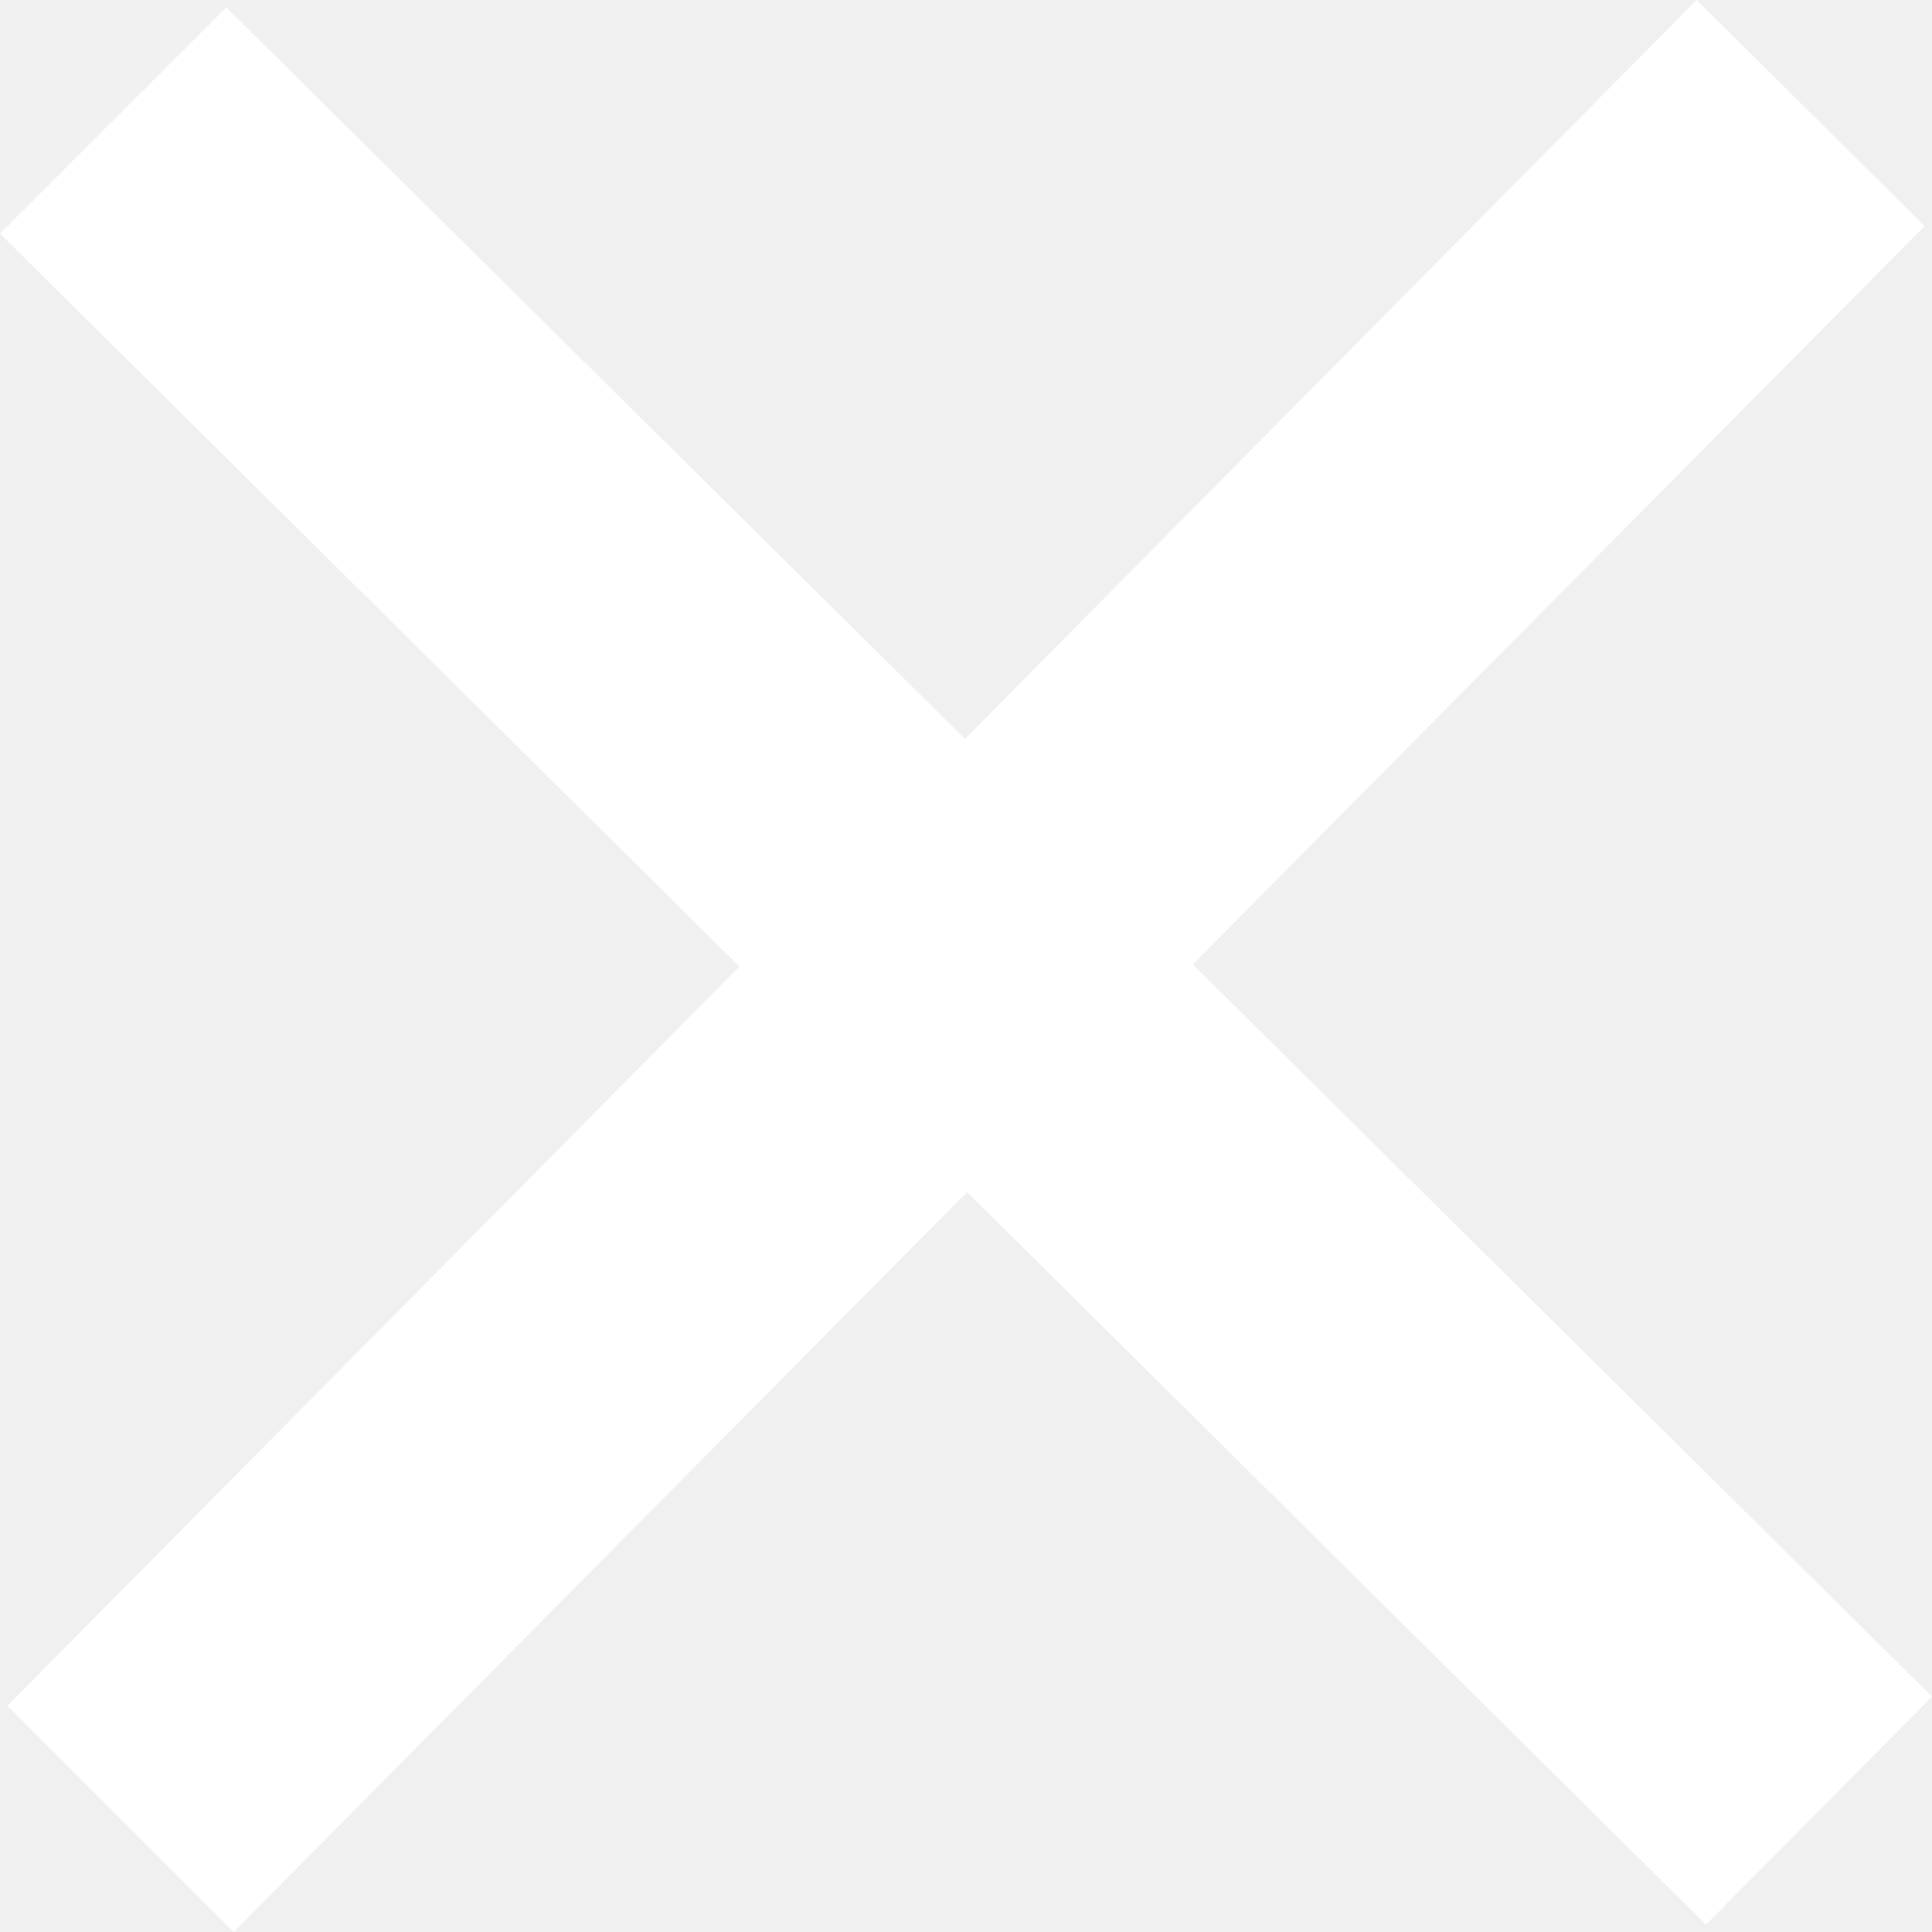
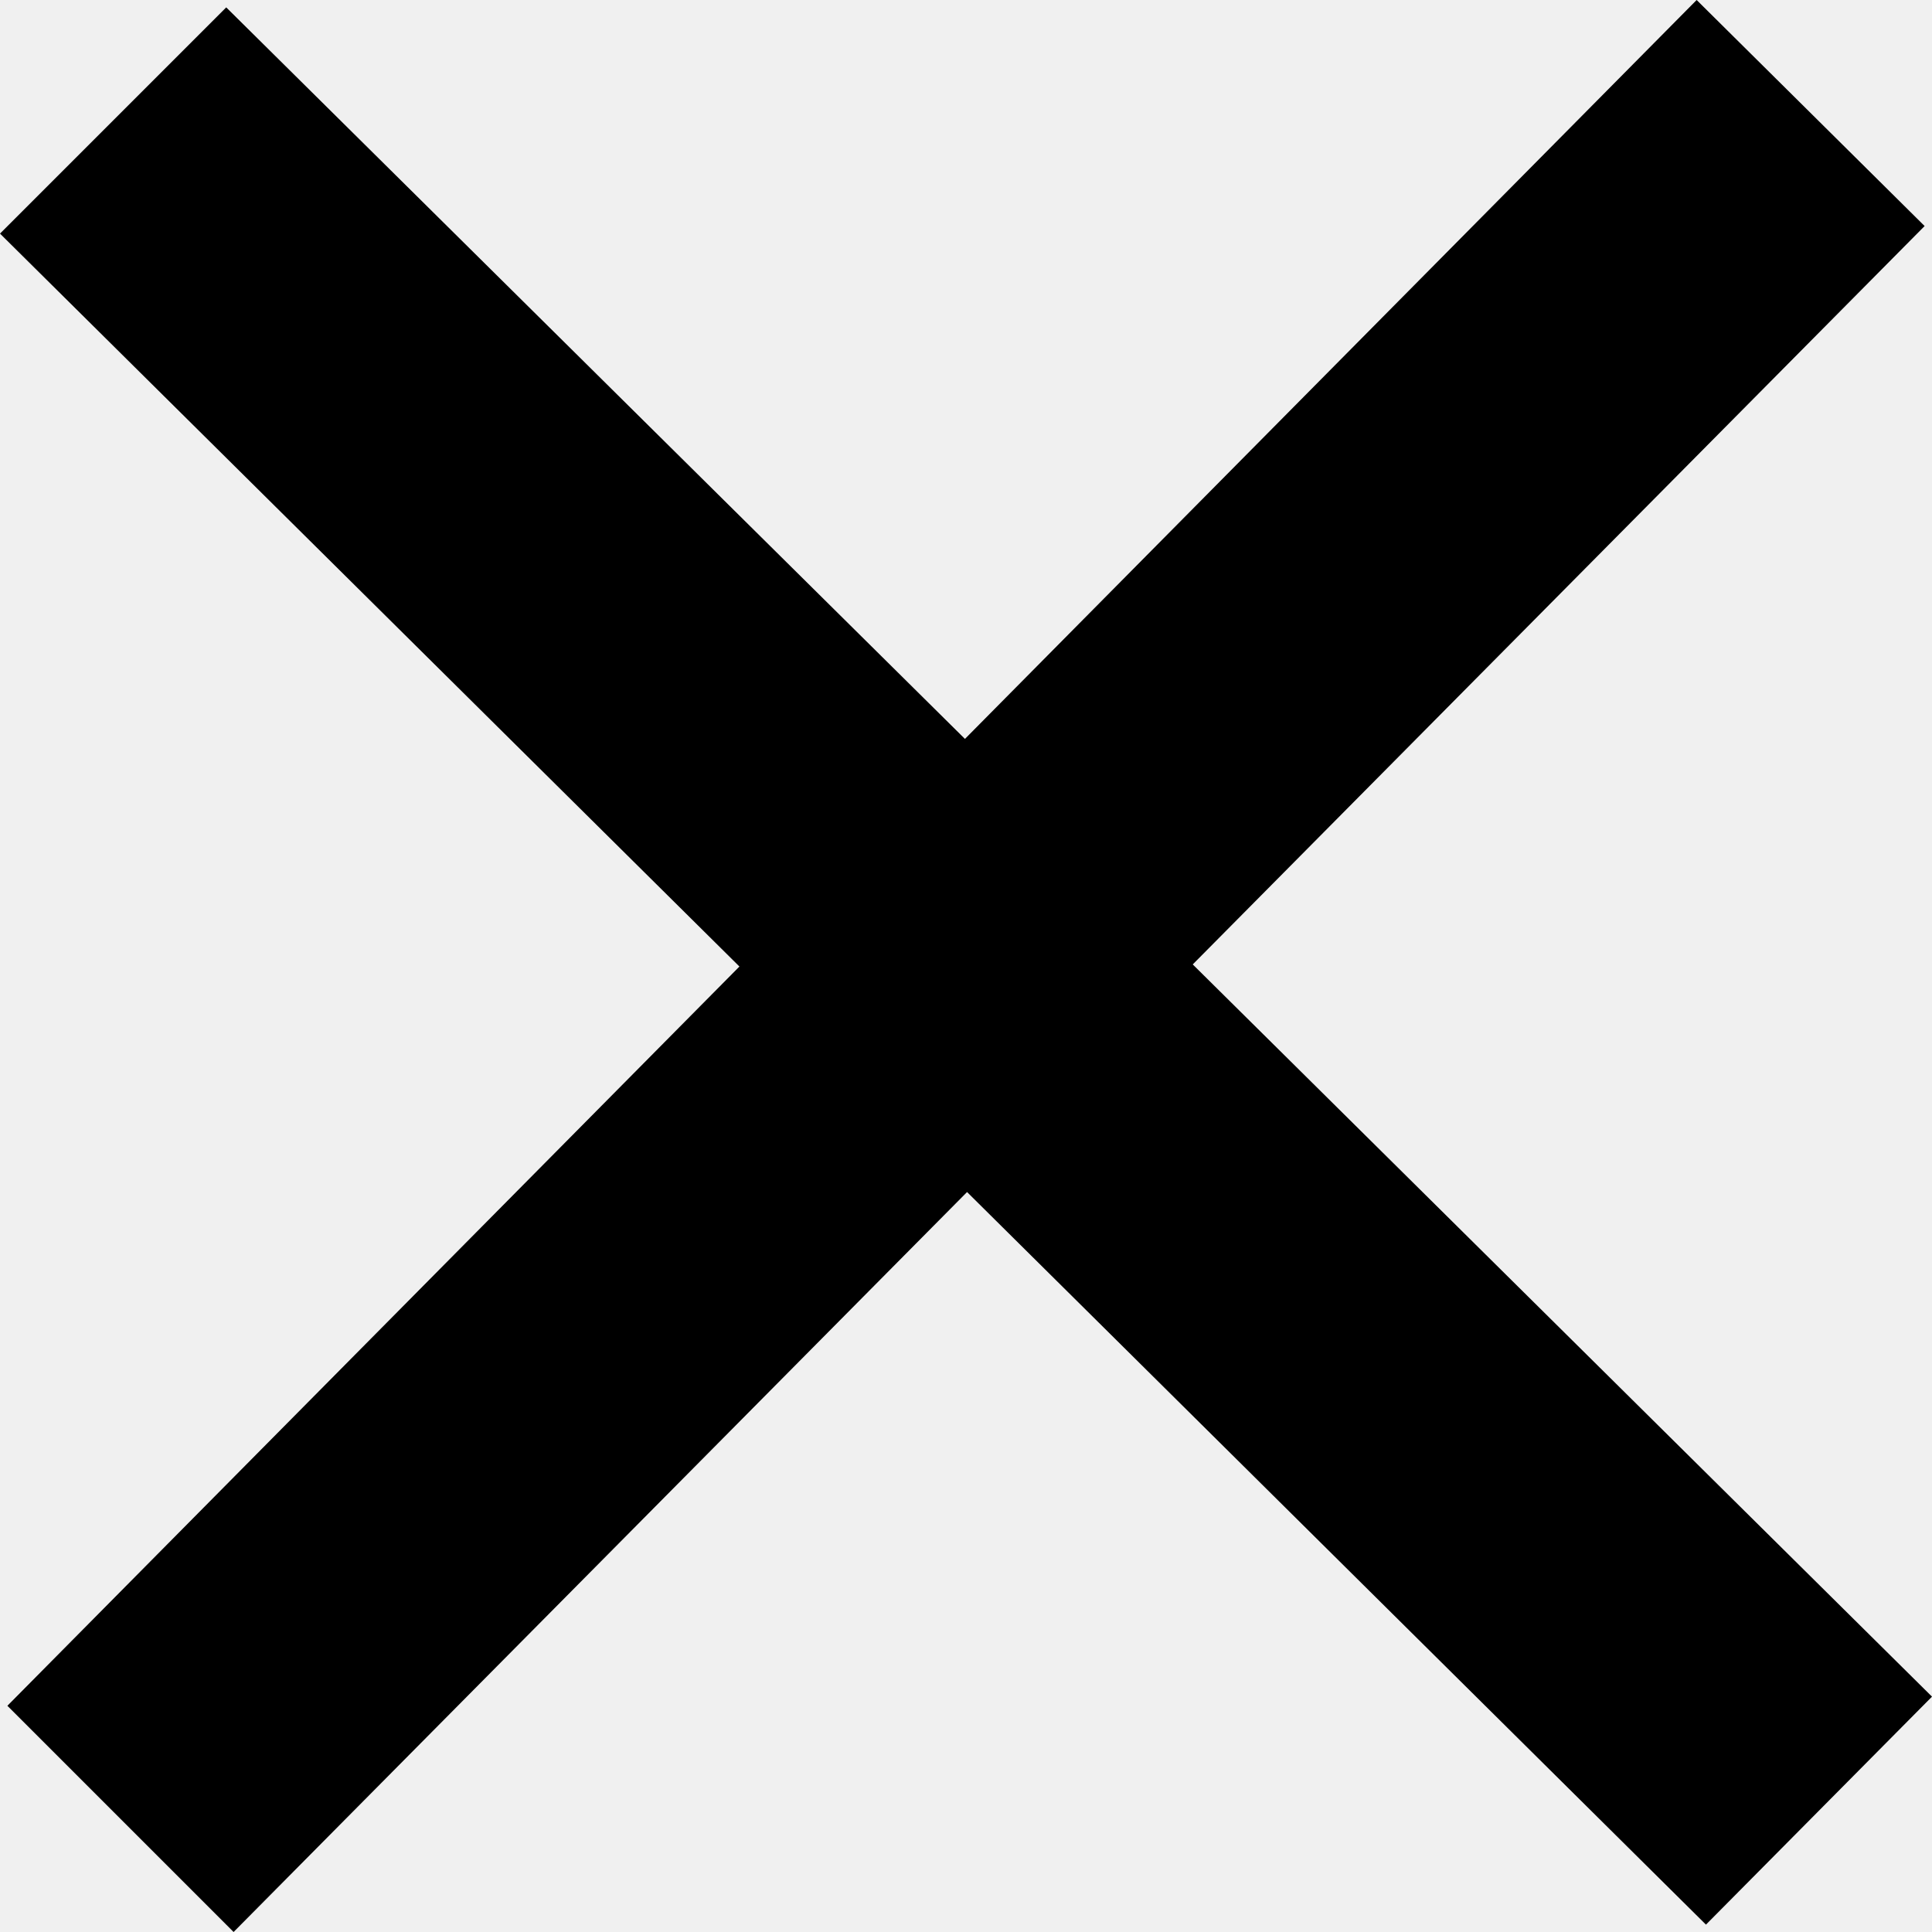
<svg xmlns="http://www.w3.org/2000/svg" width="11" height="11" viewBox="0 0 11 11" fill="none">
-   <path d="M11 9.66L6.791 5.491L10.958 1.287L9.66 0L5.494 4.207L1.288 0.042L0                1.33L4.21 5.503L0.042 9.712L1.33 11L5.506 6.787L9.713 10.958L11                9.66Z" fill="white" />
+   <path d="M11 9.66L6.791 5.491L10.958 1.287L9.66 0L5.494 4.207L1.288 0.042L0                1.33L4.21 5.503L0.042 9.712L1.33 11L5.506 6.787L9.713 10.958L11                9.66Z" fill="currentColor" />
</svg>
